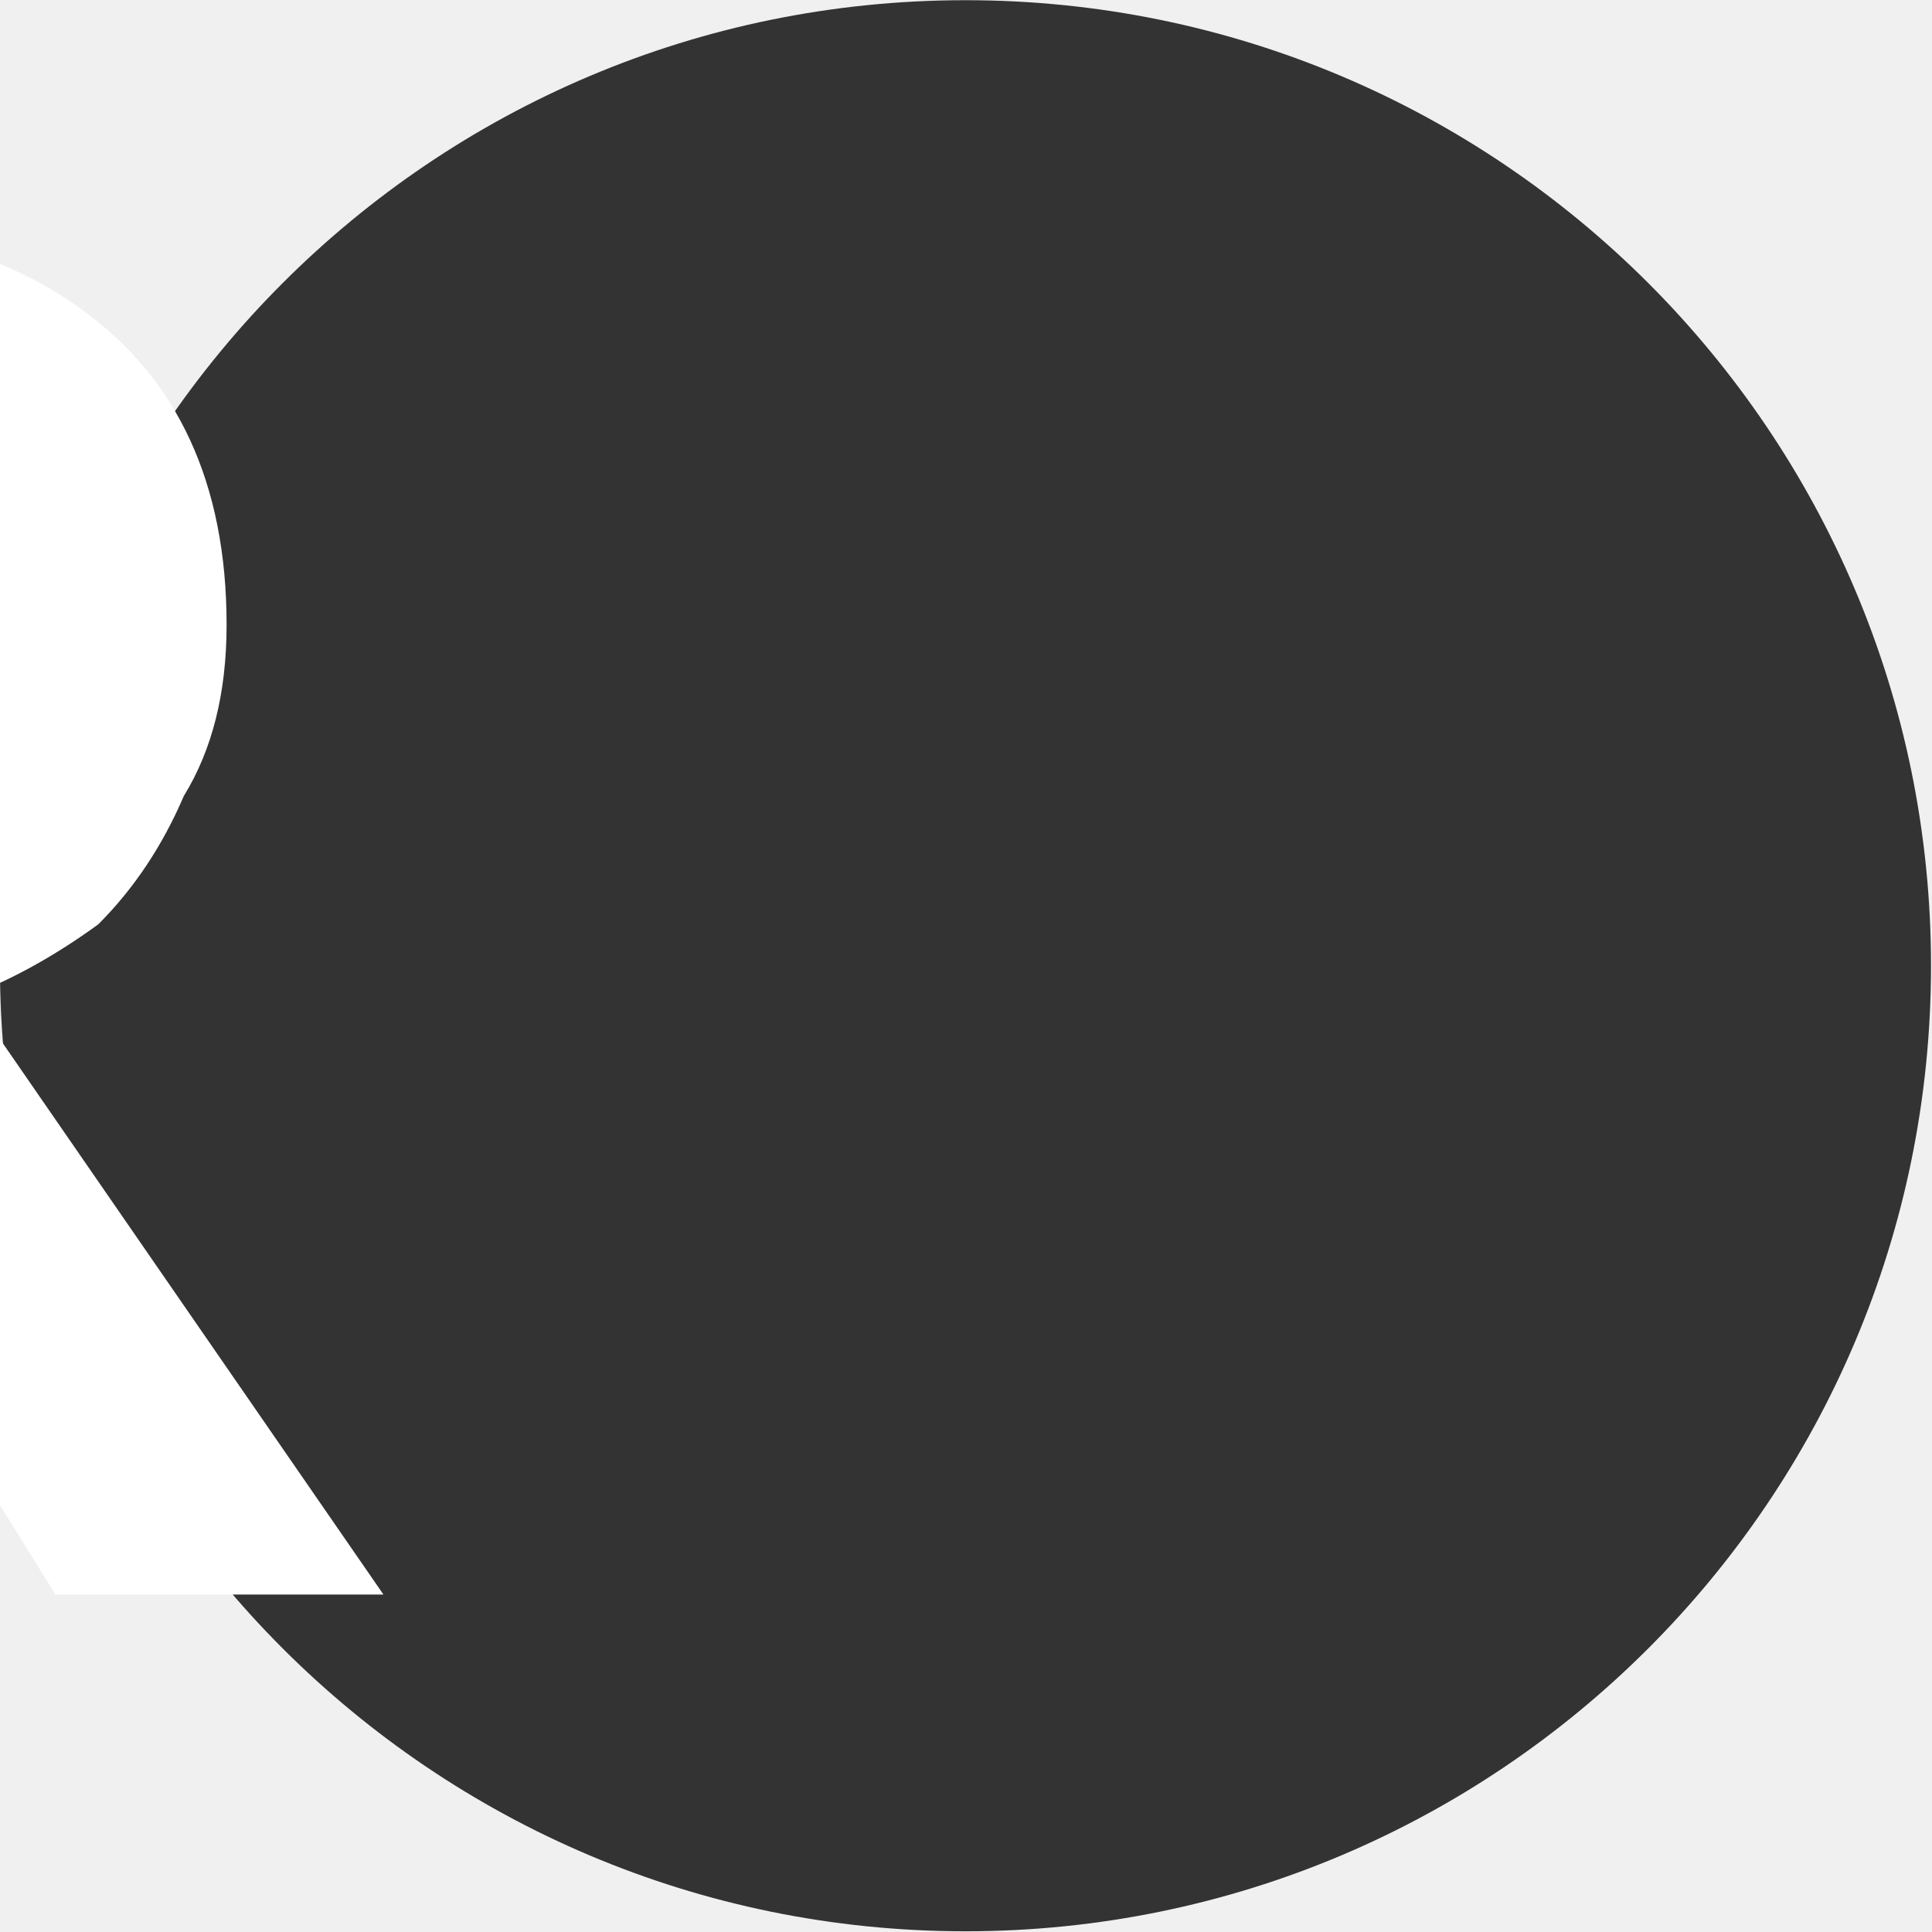
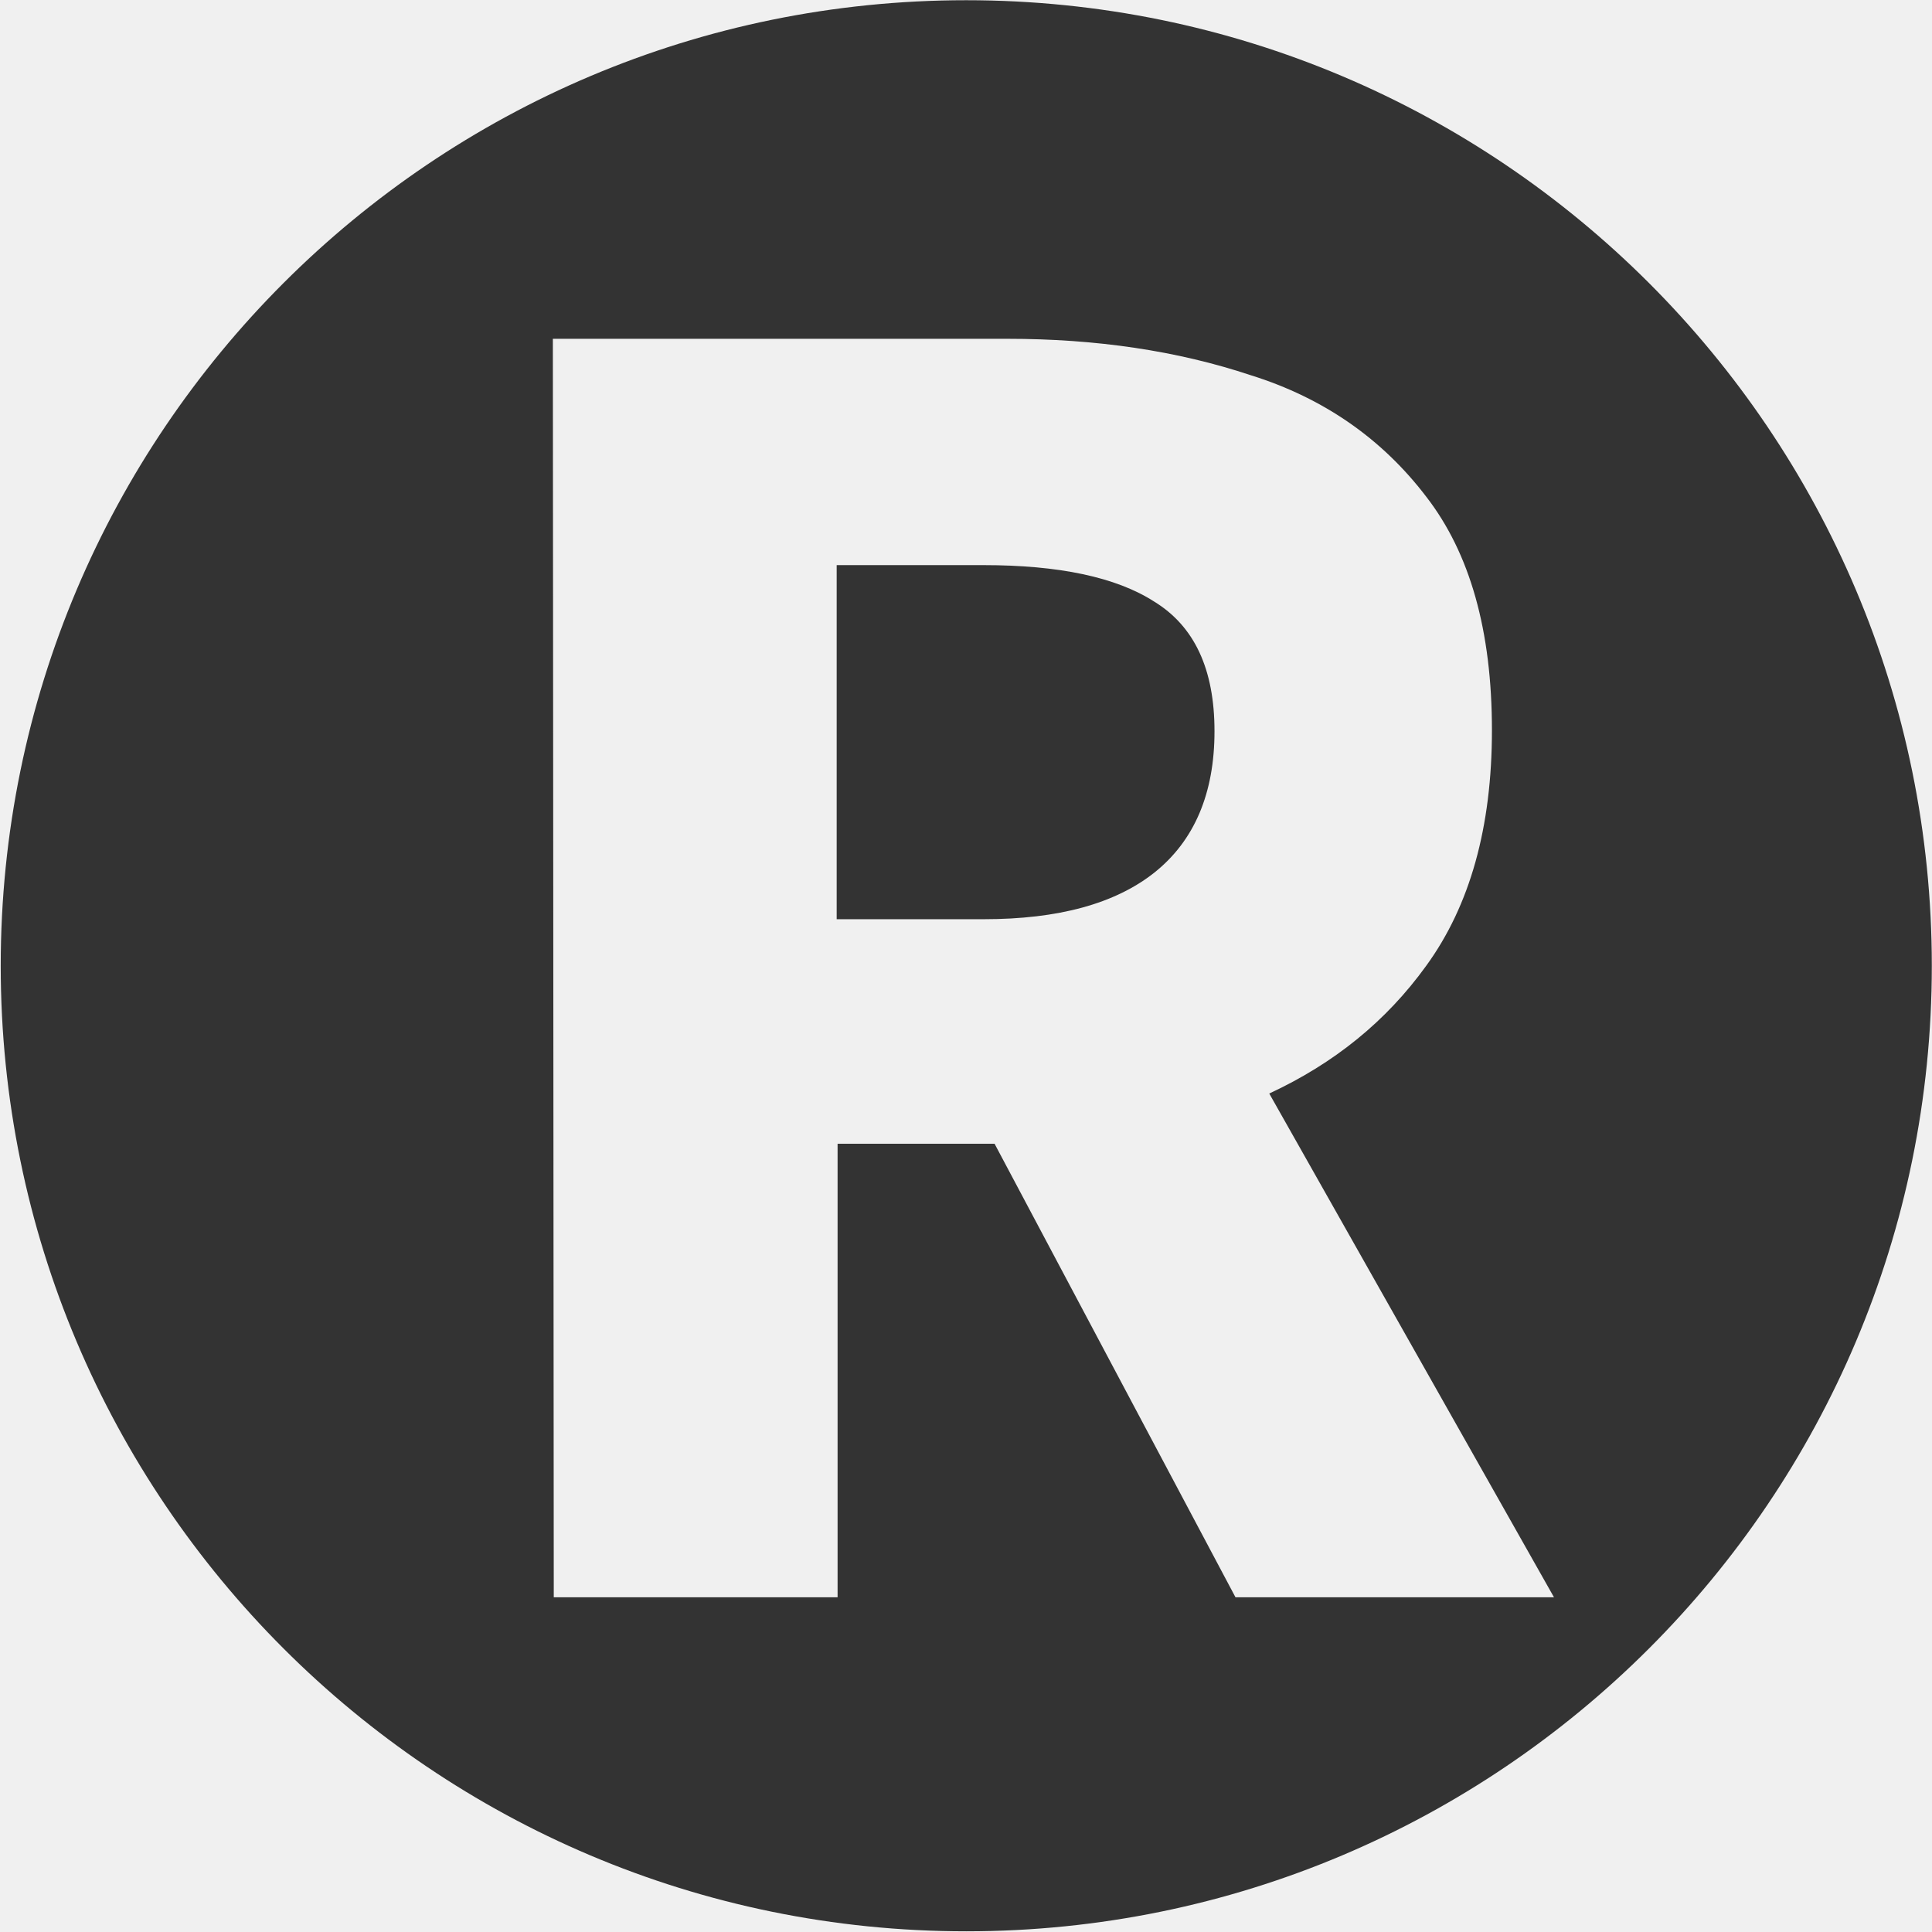
- <svg xmlns="http://www.w3.org/2000/svg" width="2.117mm" height="2.117mm" viewBox="0 0 2.117 2.117" version="1.1" id="svg1" xml:space="preserve">
+ <svg xmlns="http://www.w3.org/2000/svg" width="6pt" height="6pt" viewBox="0 0 2.117 2.117" version="1.1" id="svg1" xml:space="preserve">
  <defs id="defs1" />
-   <g id="layer1" transform="translate(-737.3611,-14.00278)">
-     <circle style="fill:#333333;stroke:none;stroke-width:0.353;stroke-opacity:1" id="circle502" cx="738.419" cy="15.061" r="1.058" />
-     <text xml:space="preserve" style="font-style:normal;font-variant:normal;font-weight:bold;font-stretch:normal;font-size:2.117px;line-height:2.419px;font-family:'Source Sans 3';-inkscape-font-specification:'Source Sans 3 Bold';text-align:start;word-spacing:0.265px;text-anchor:start;opacity:1;fill:#ffffff;stroke:none;stroke-width:0.353" x="738.452" y="15.753" id="text505">
-       <tspan id="tspan505" style="font-style:normal;font-variant:normal;font-weight:bold;font-stretch:normal;font-size:2.117px;line-height:2.419px;font-family:'Source Sans 3';-inkscape-font-specification:'Source Sans 3 Bold';text-align:center;text-anchor:middle;stroke-width:0.353" x="738.452" y="15.753">R</tspan>
-     </text>
+   <g id="layer1" transform="translate(-737.3612,-14.00276)">
+     <path id="circle502" style="fill:#333333;stroke:none;stroke-width:0.353;stroke-opacity:1" d="m 738.42,14.003 a 1.058,1.058 0 0 0 -1.058,1.058 1.058,1.058 0 0 0 1.058,1.058 1.058,1.058 0 0 0 1.058,-1.058 1.058,1.058 0 0 0 -1.058,-1.058 z m -0.453,0.371 h 0.498 c 0.097,0 0.186,0.013 0.267,0.04 0.08,0.025 0.144,0.07 0.192,0.133 0.048,0.062 0.072,0.147 0.072,0.256 0,0.106 -0.024,0.192 -0.072,0.258 -0.044,0.061 -0.101,0.107 -0.172,0.14 l 0.312,0.552 h -0.349 l -0.264,-0.497 h -0.172 v 0.497 h -0.311 z m 0.311,0.248 v 0.388 h 0.161 c 0.082,0 0.144,-0.017 0.187,-0.051 0.044,-0.035 0.066,-0.087 0.066,-0.155 0,-0.068 -0.022,-0.115 -0.066,-0.142 -0.042,-0.027 -0.105,-0.04 -0.187,-0.04 z" />
  </g>
</svg>
